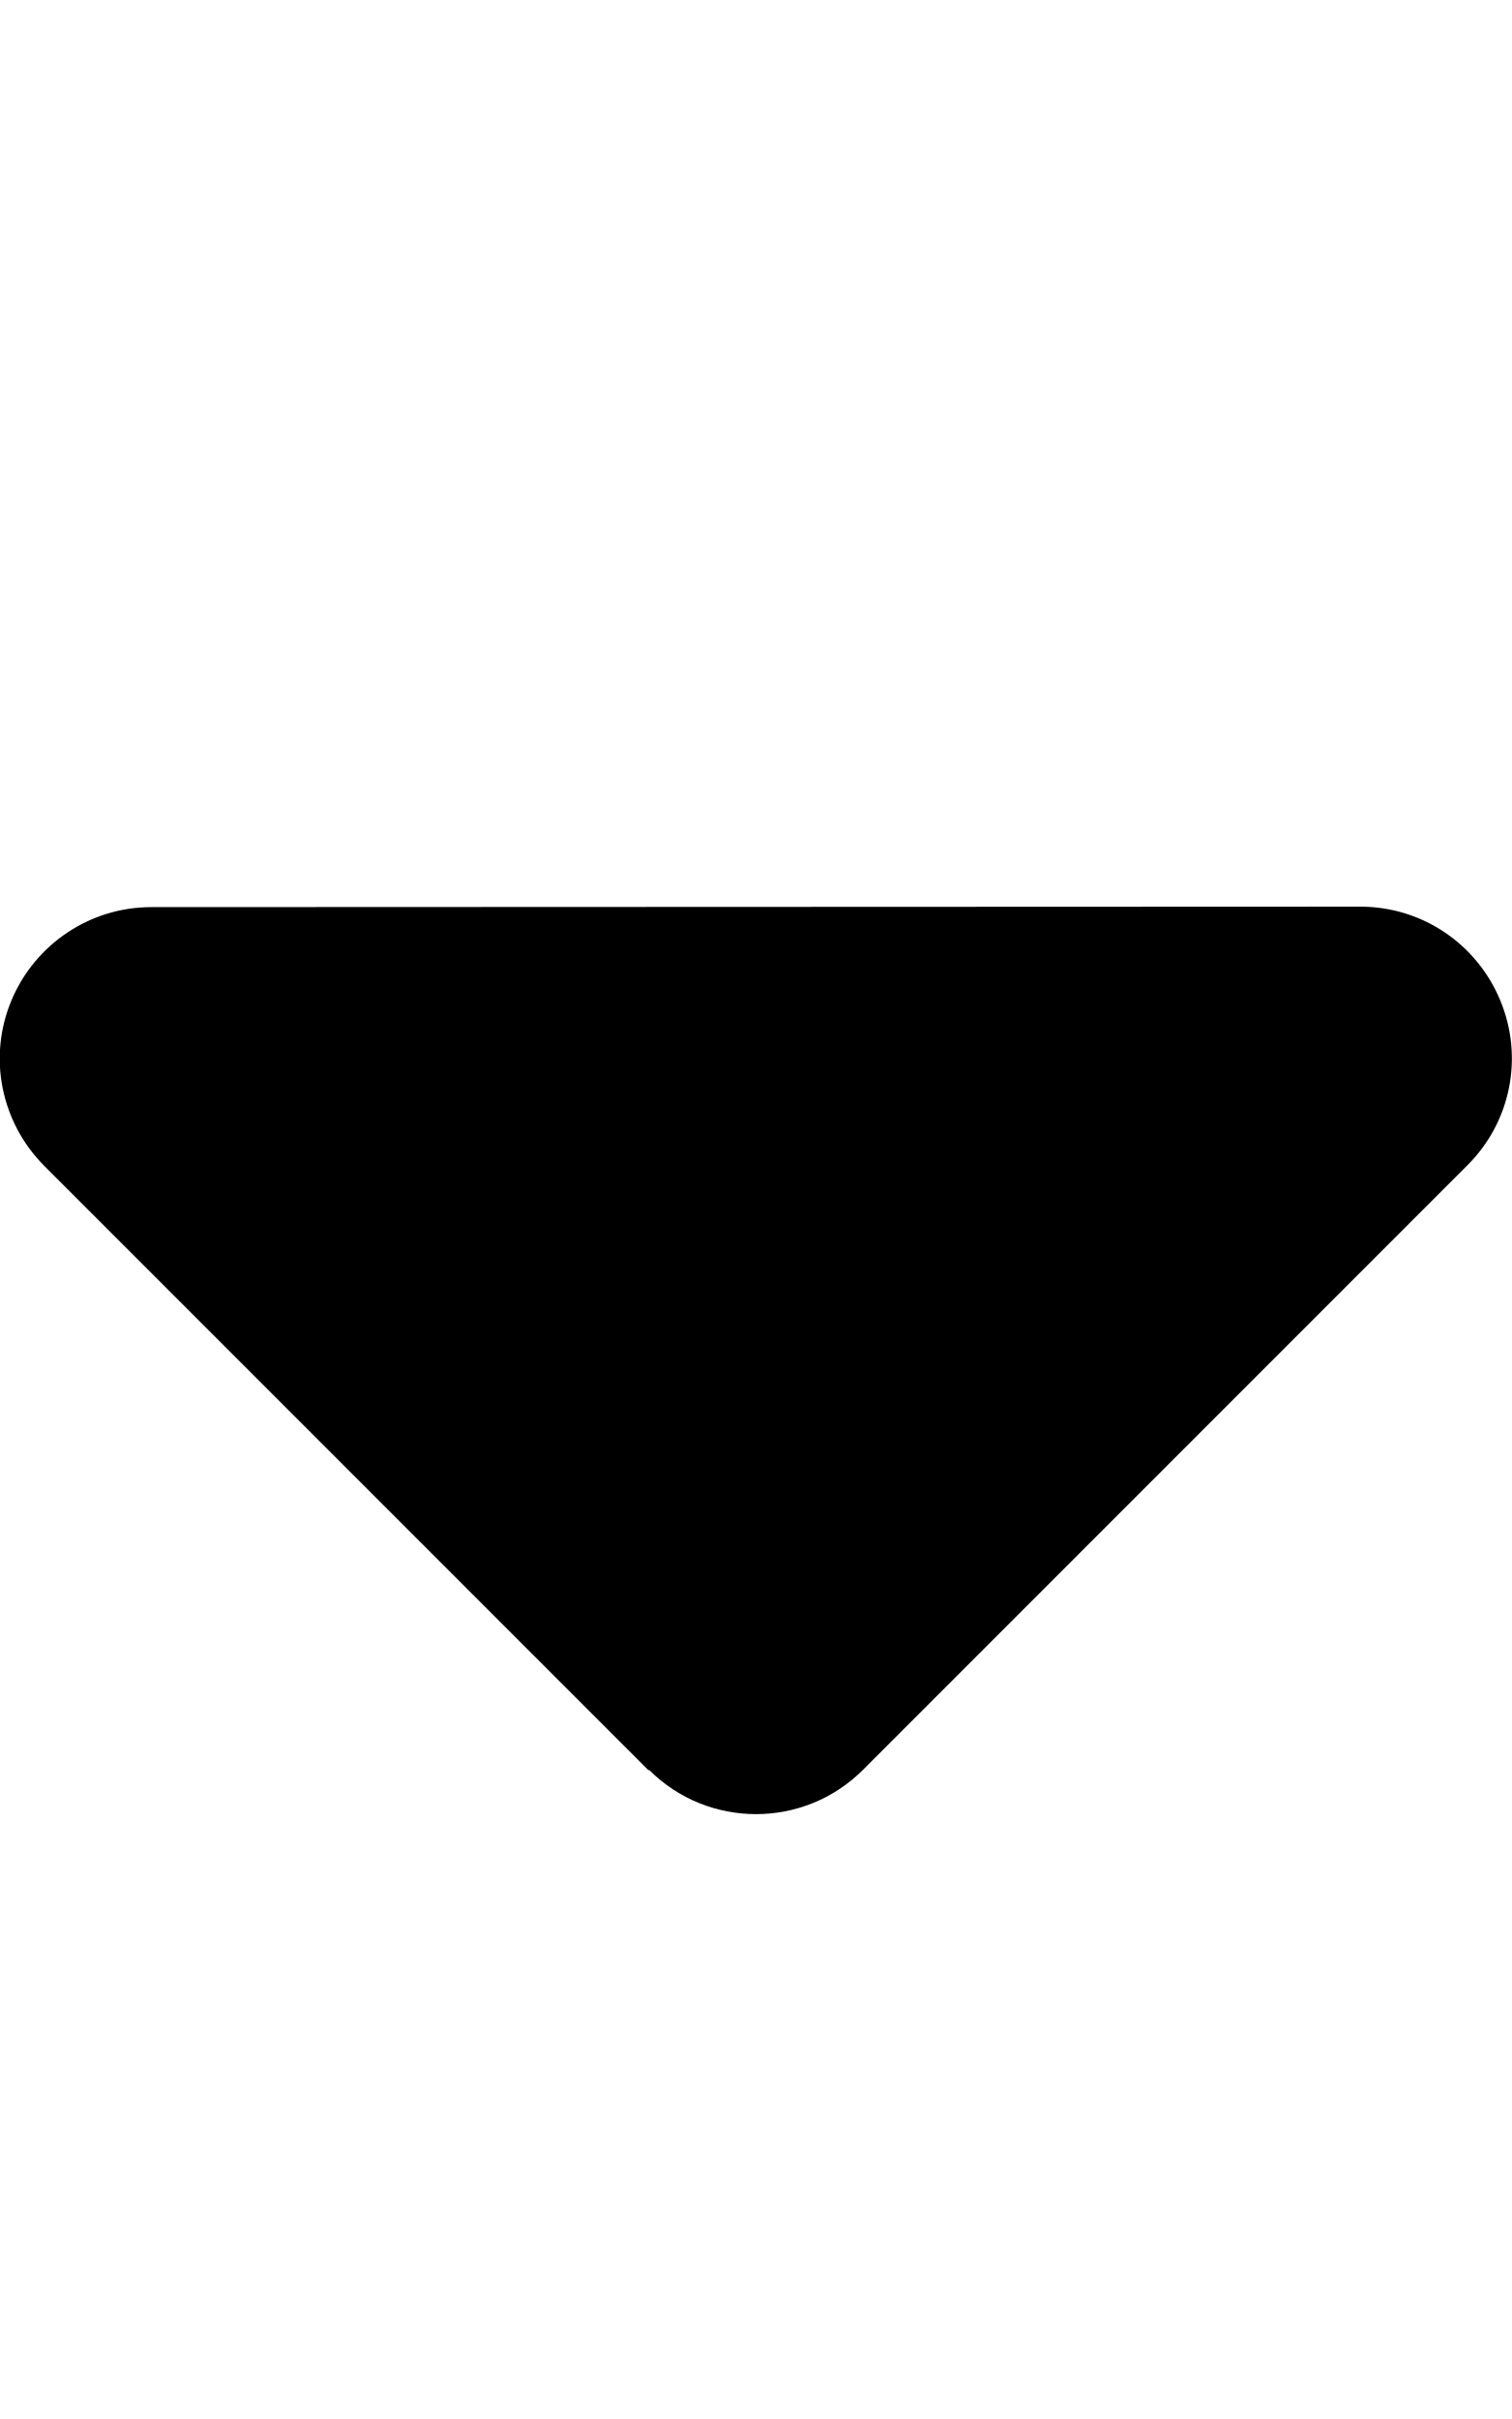
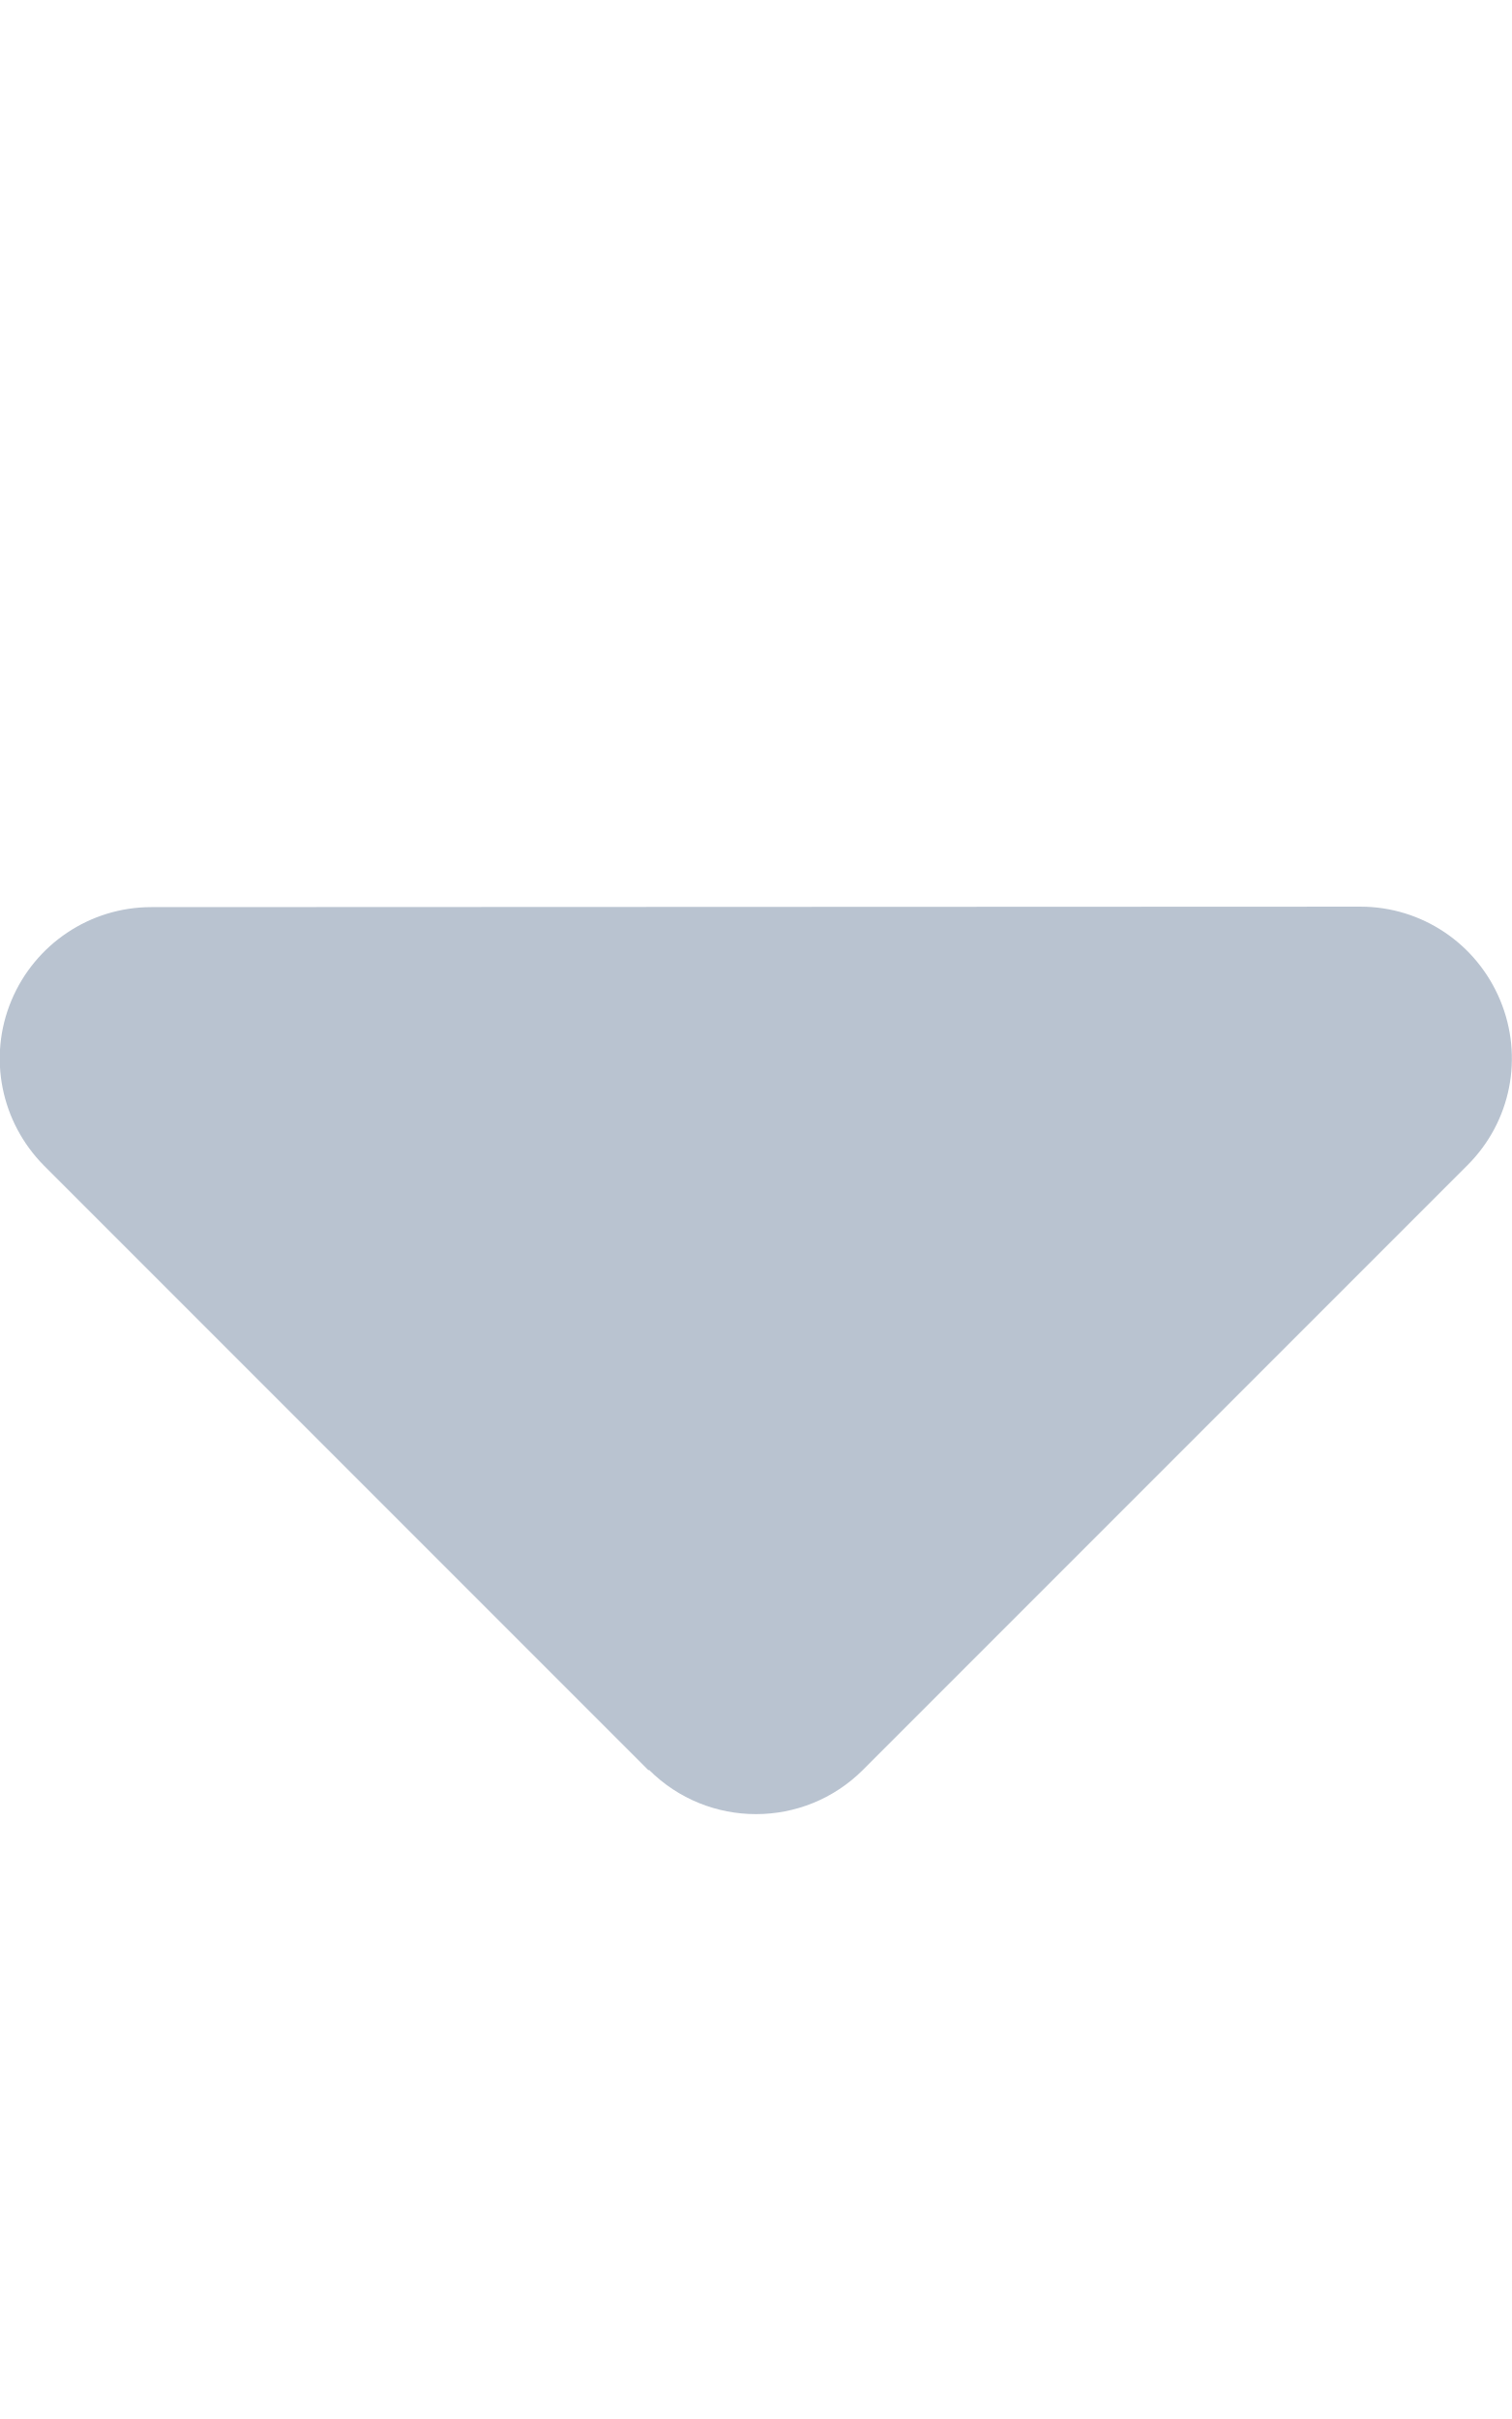
<svg xmlns="http://www.w3.org/2000/svg" viewBox="0 0 320 512">
-   <path d="M137.4 374.6c12.5 12.5 32.8 12.5 45.3 0l128-128c9.2-9.2 11.9-22.9 6.9-34.9s-16.6-19.8-29.6-19.8L32 192c-12.9 0-24.6 7.8-29.6 19.8s-2.2 25.7 6.9 34.9l128 128z" />
+   <path fill="#b9c3d0" d="M137.4 374.6c12.5 12.5 32.8 12.5 45.3 0l128-128c9.2-9.2 11.9-22.9 6.9-34.9s-16.6-19.8-29.6-19.8L32 192c-12.9 0-24.6 7.8-29.6 19.8s-2.2 25.7 6.9 34.9l128 128z" />
</svg>
